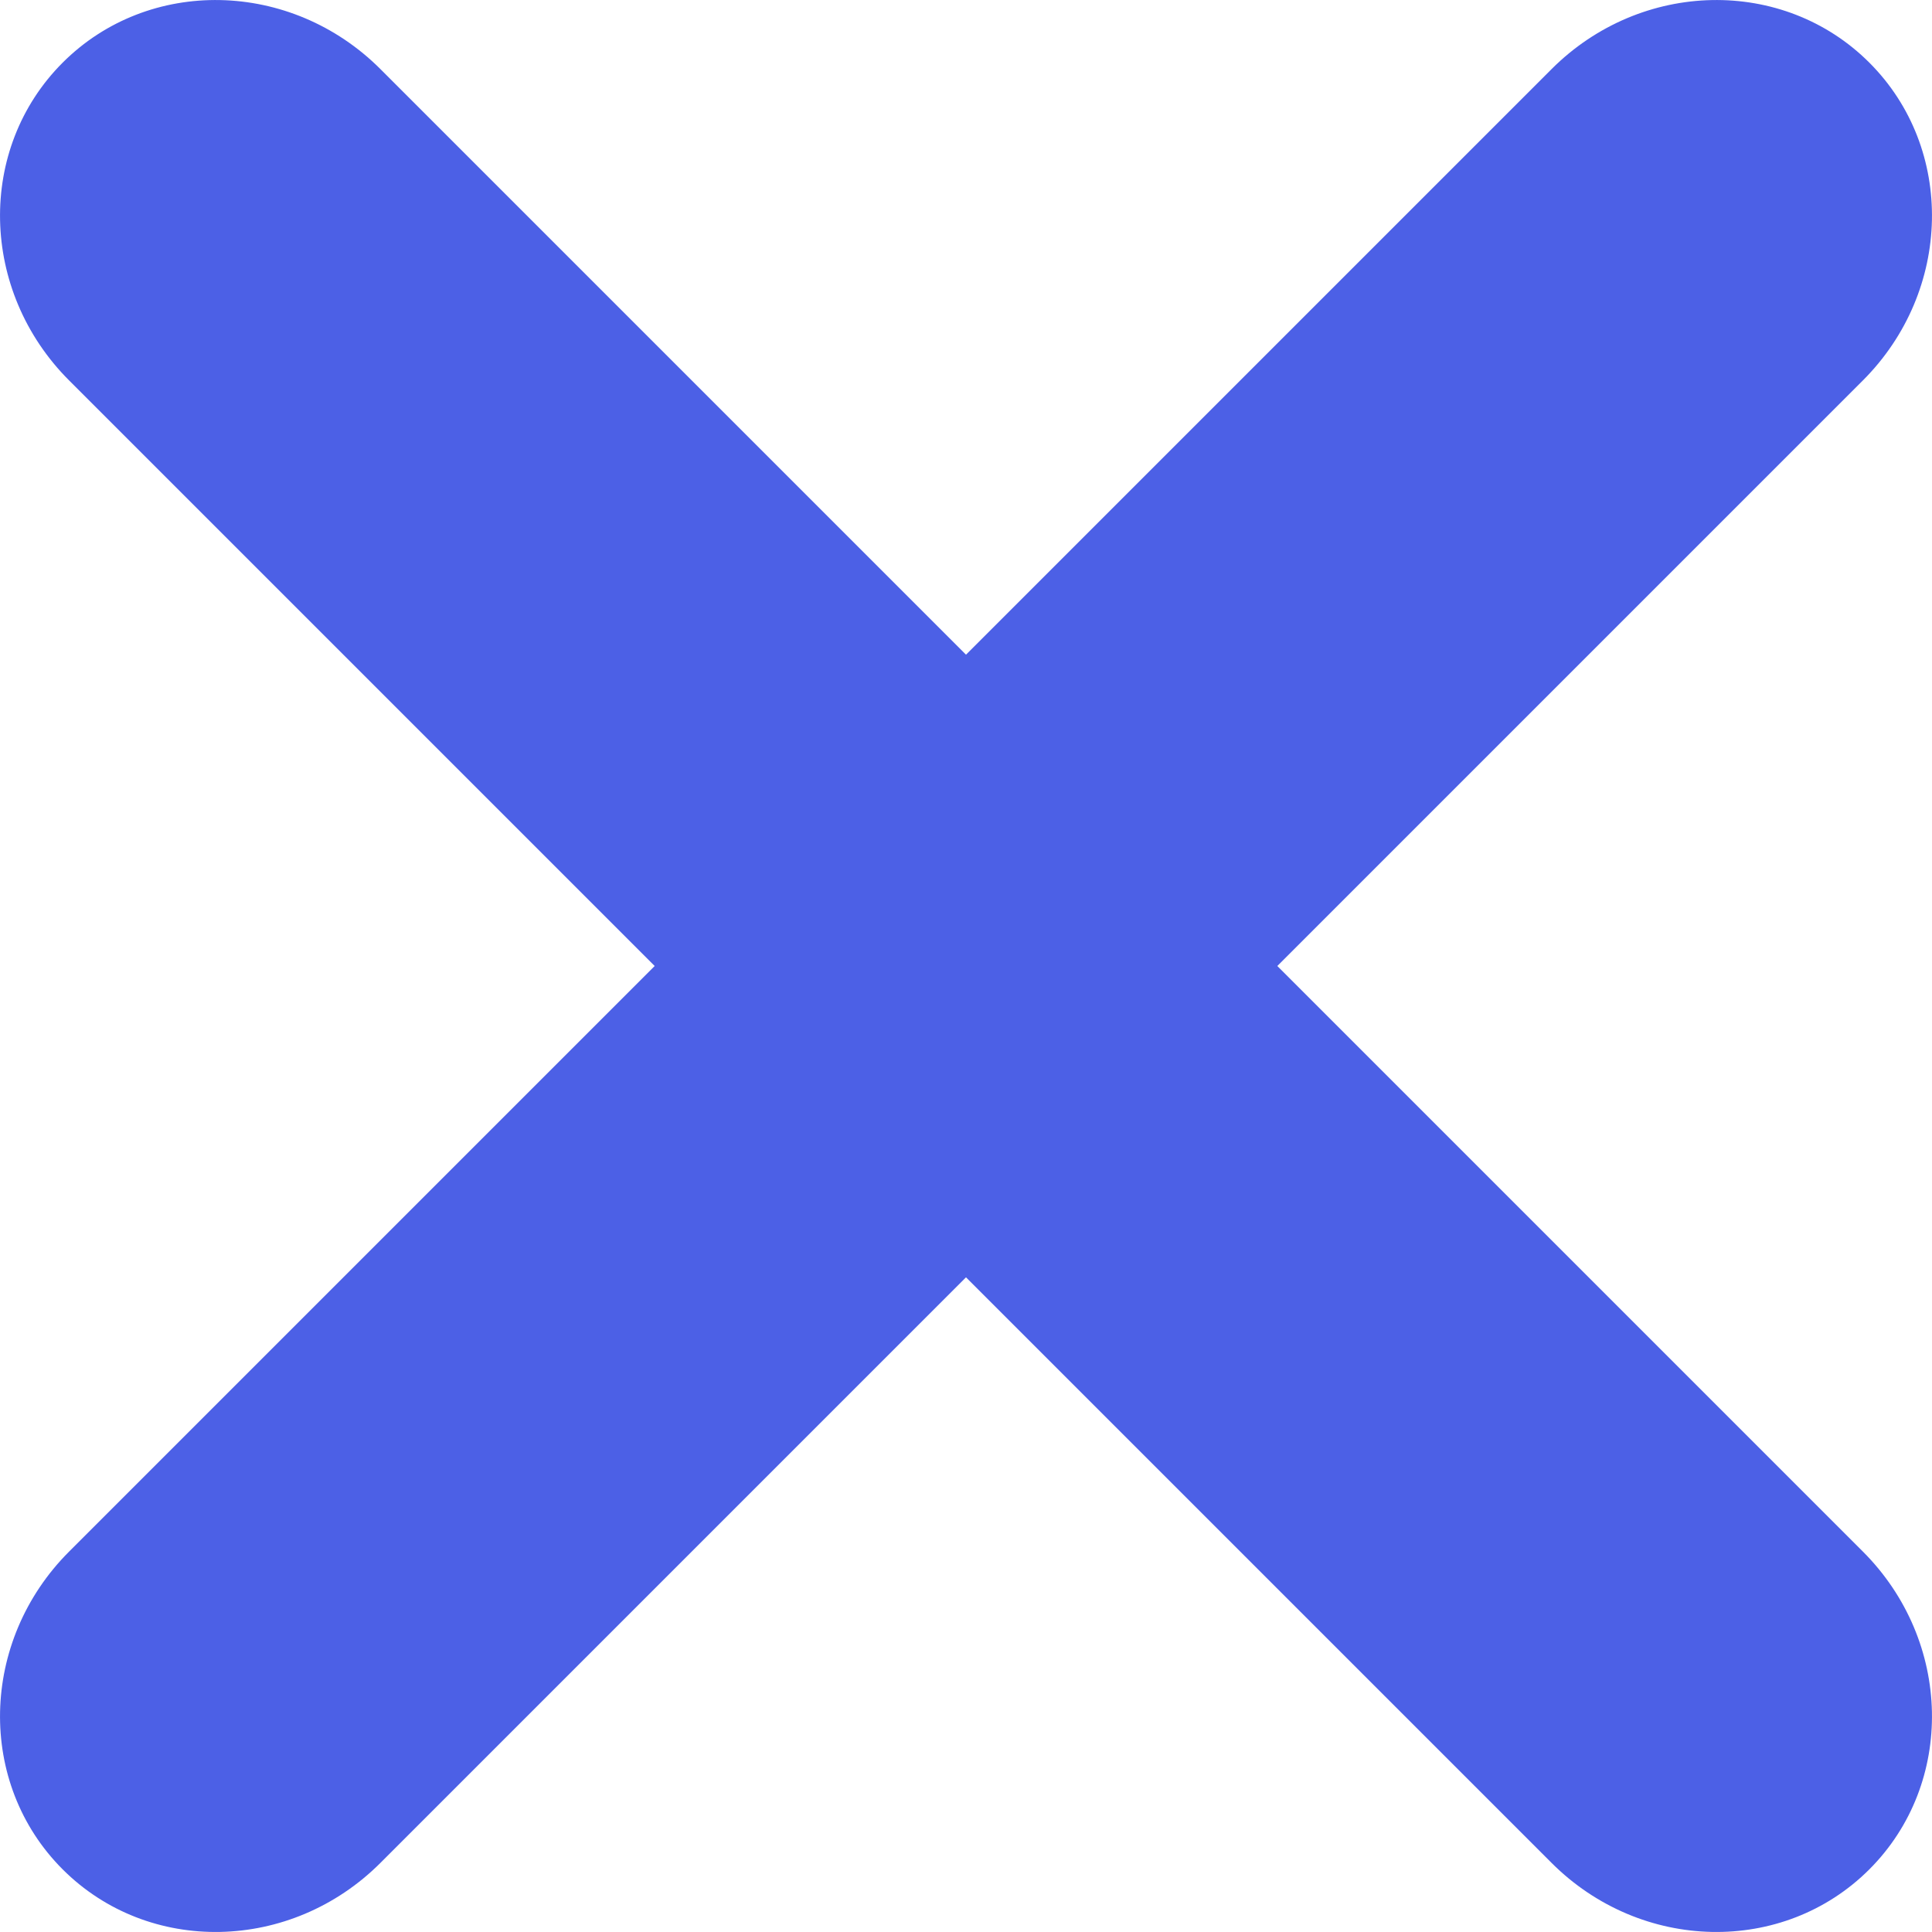
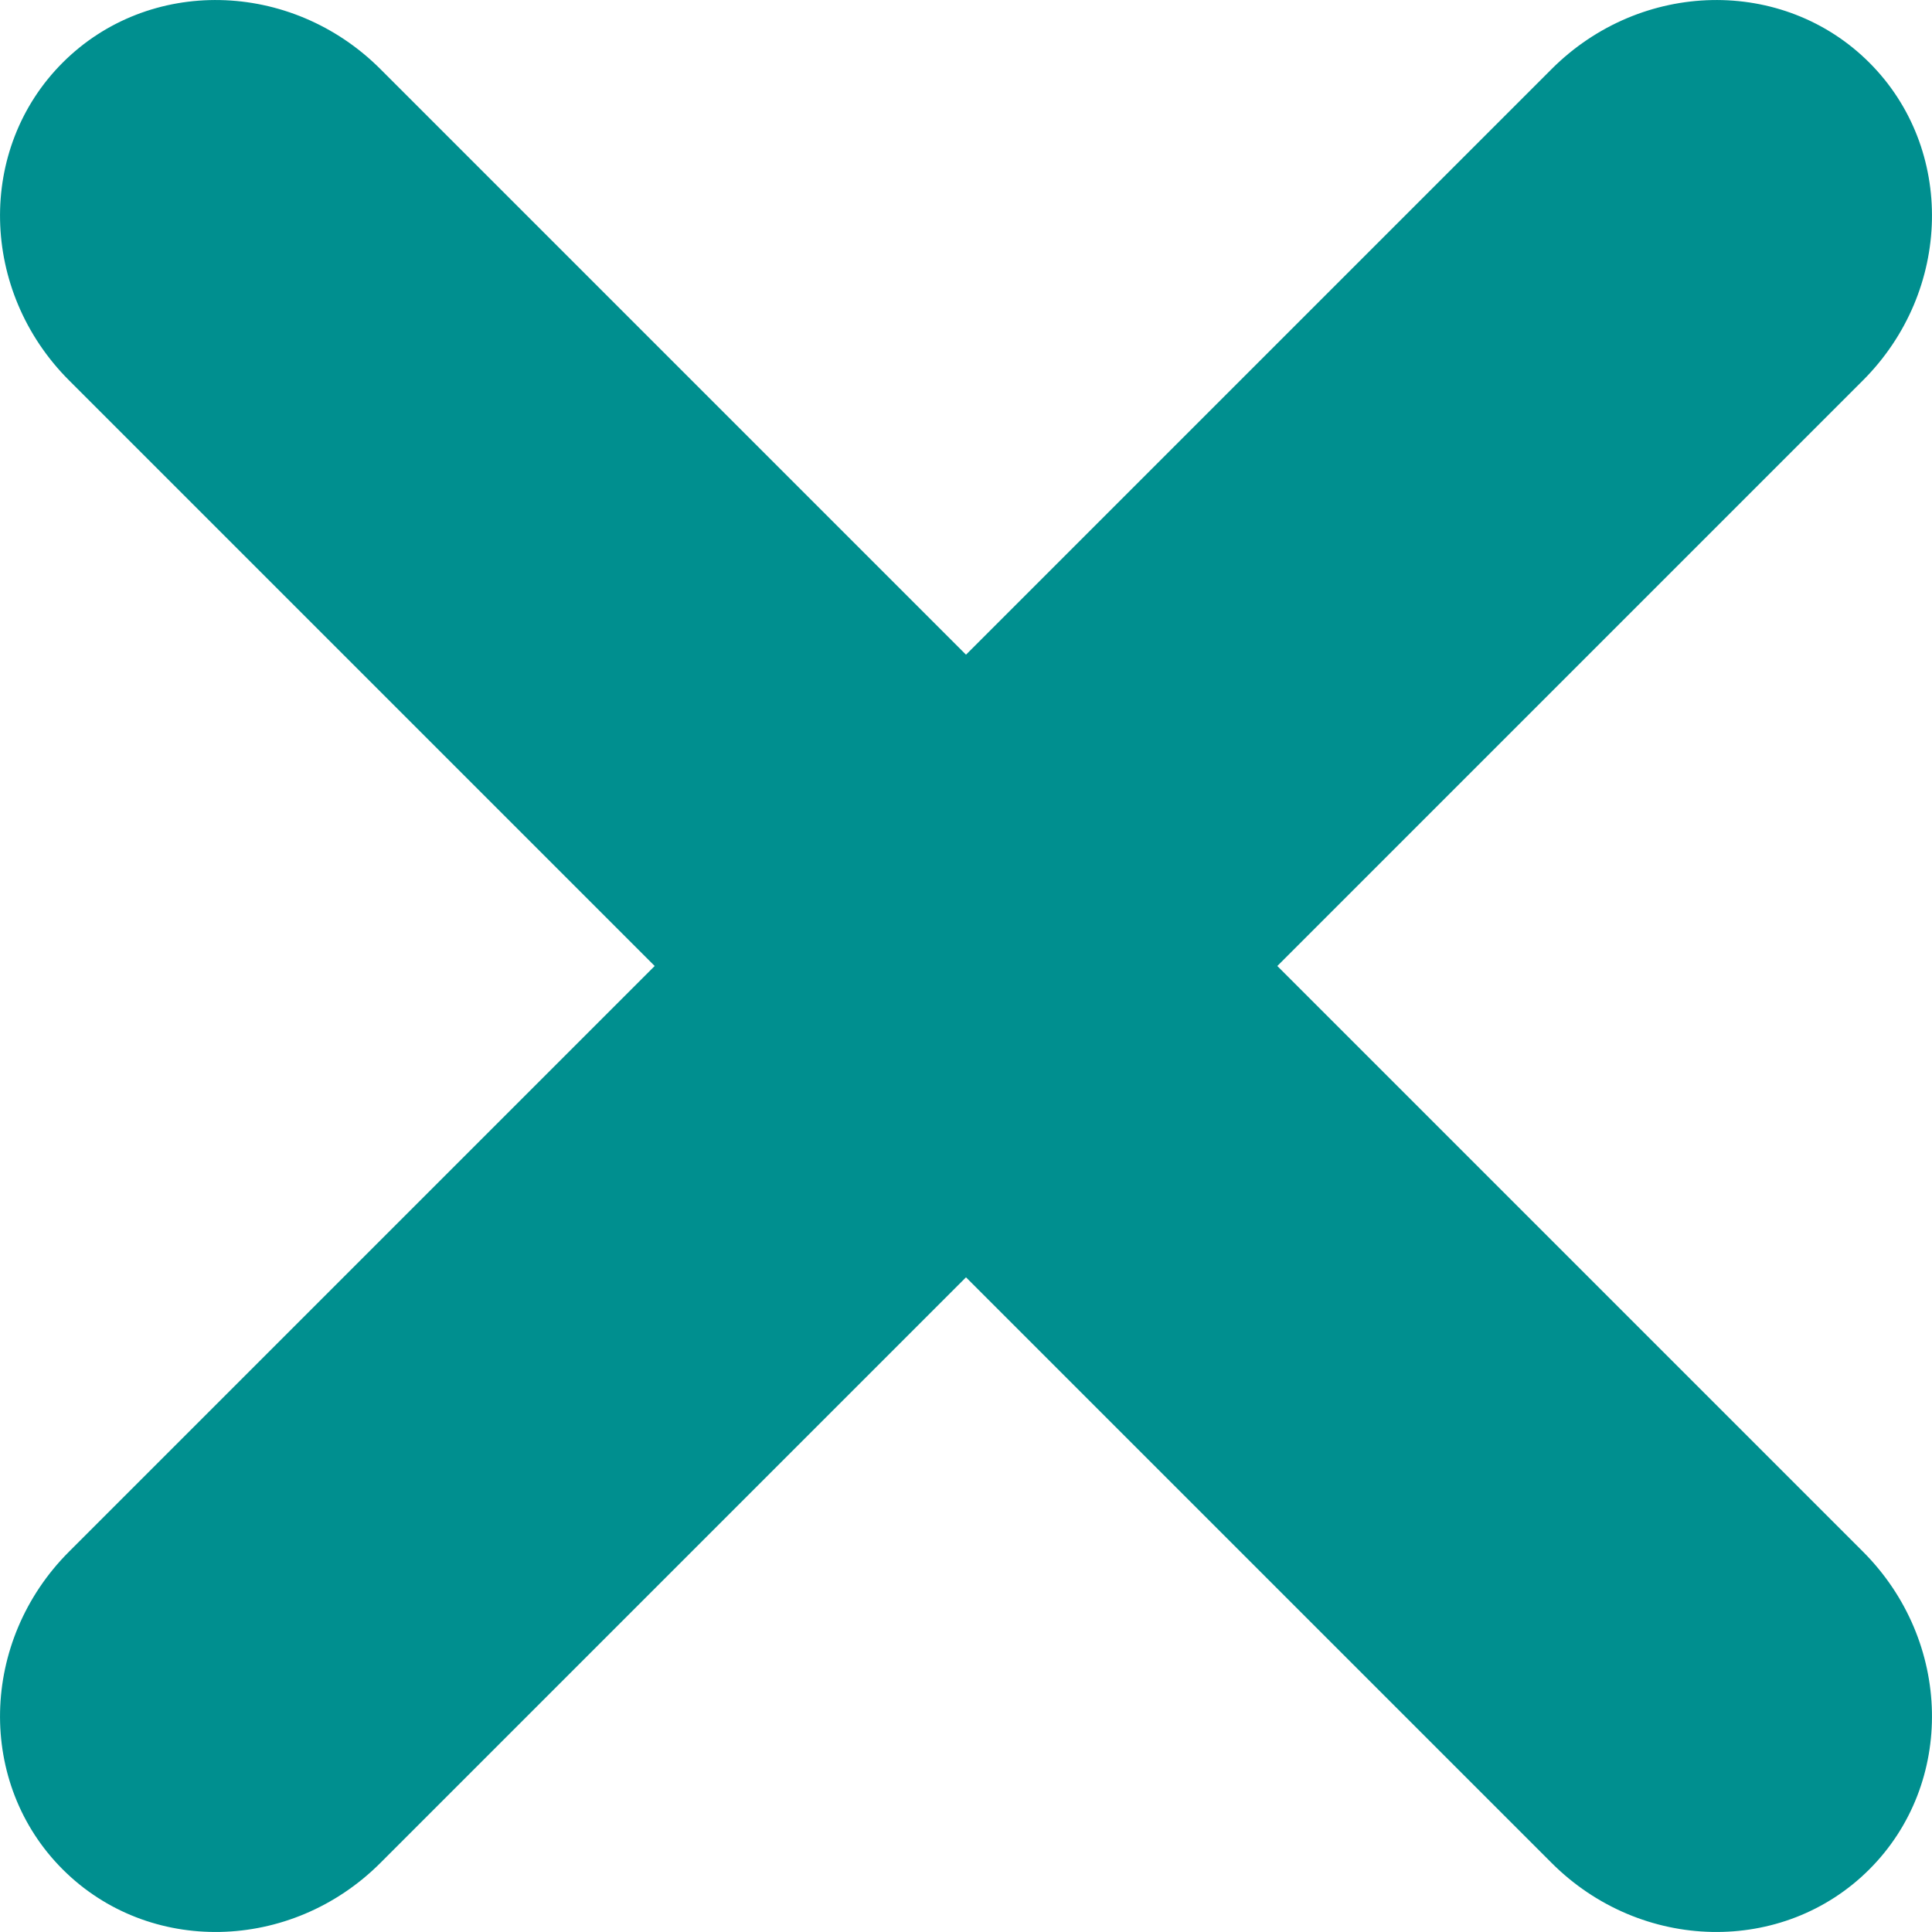
<svg xmlns="http://www.w3.org/2000/svg" width="14" height="14" viewBox="0 0 14 14">
-   <path fill="#4C60E6" d="M7,9.256 L2.757,13.499 C2.108,14.148 1.077,14.169 0.454,13.546 C-0.169,12.923 -0.148,11.892 0.501,11.243 L4.744,7 L0.501,2.757 C-0.148,2.108 -0.169,1.077 0.454,0.454 C1.077,-0.169 2.108,-0.148 2.757,0.501 L7,4.744 L11.243,0.501 C11.892,-0.148 12.923,-0.169 13.546,0.454 C14.169,1.077 14.148,2.108 13.499,2.757 L9.256,7 L13.499,11.243 C14.148,11.892 14.169,12.923 13.546,13.546 C12.923,14.169 11.892,14.148 11.243,13.499 L7,9.256 Z" />
+   <path fill="#008F8F" d="M7,9.256 L2.757,13.499 C2.108,14.148 1.077,14.169 0.454,13.546 C-0.169,12.923 -0.148,11.892 0.501,11.243 L4.744,7 L0.501,2.757 C-0.148,2.108 -0.169,1.077 0.454,0.454 C1.077,-0.169 2.108,-0.148 2.757,0.501 L7,4.744 L11.243,0.501 C11.892,-0.148 12.923,-0.169 13.546,0.454 C14.169,1.077 14.148,2.108 13.499,2.757 L9.256,7 L13.499,11.243 C14.148,11.892 14.169,12.923 13.546,13.546 C12.923,14.169 11.892,14.148 11.243,13.499 L7,9.256 Z" />
</svg>
